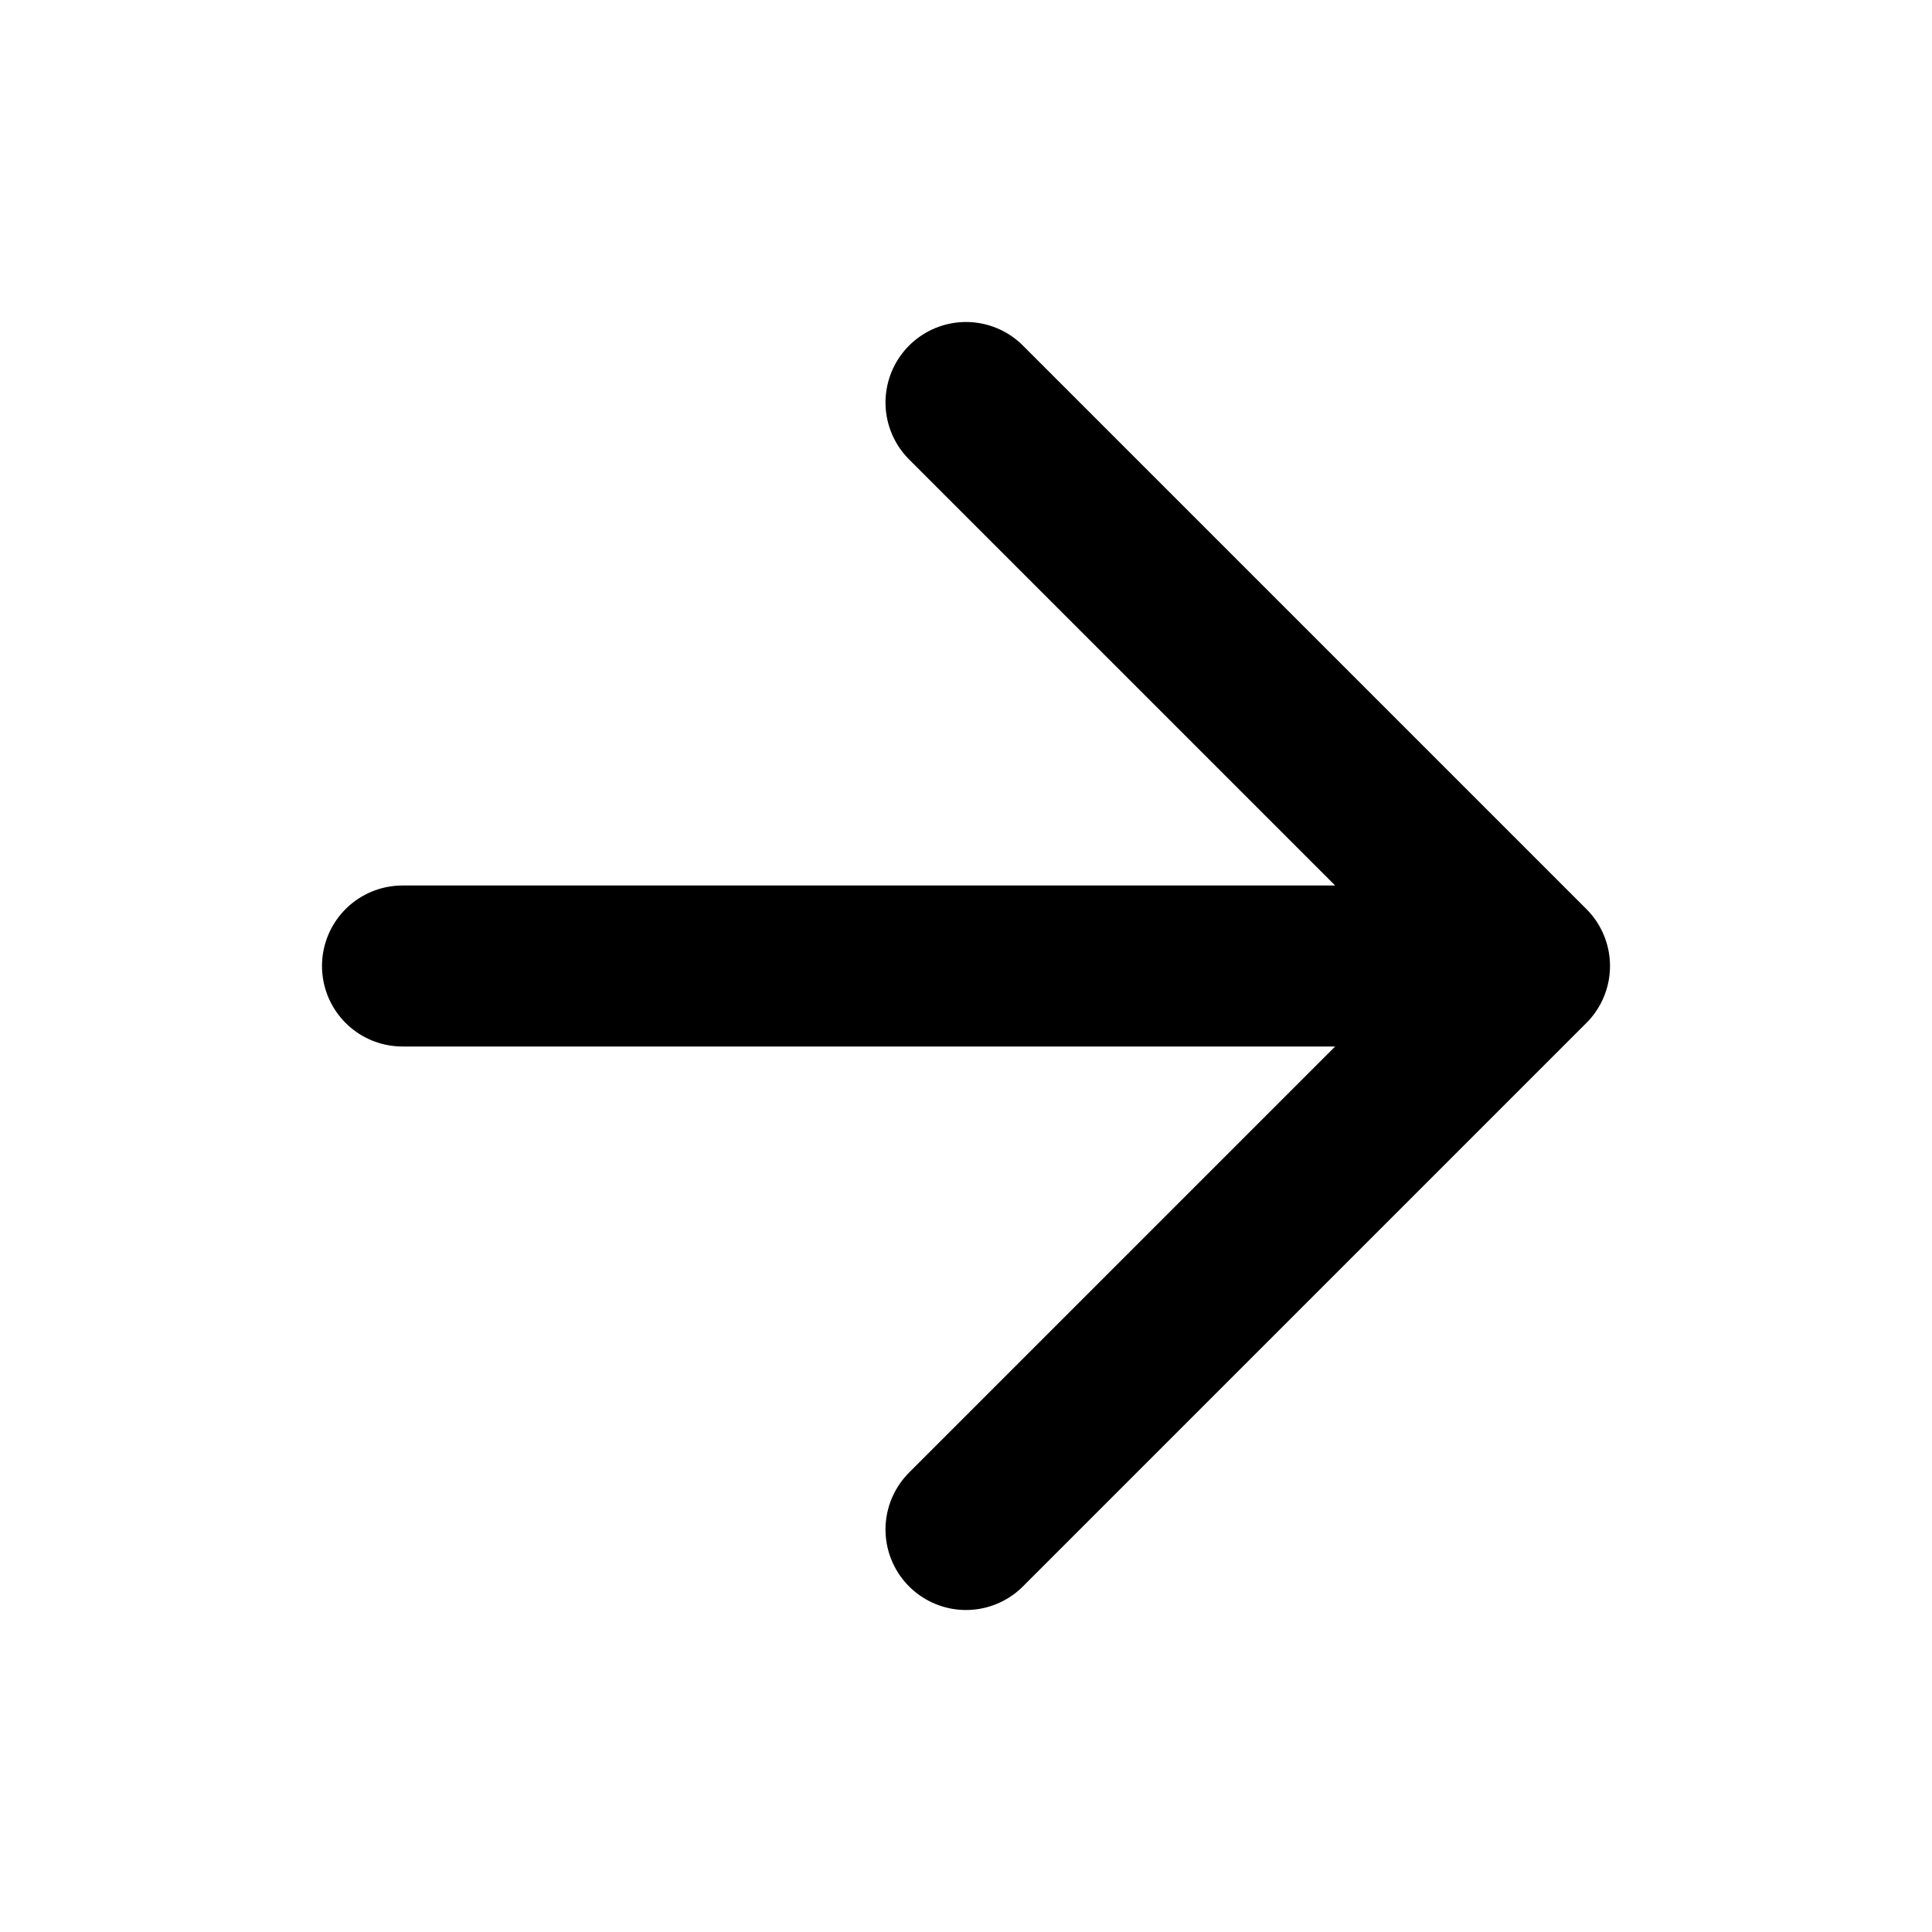
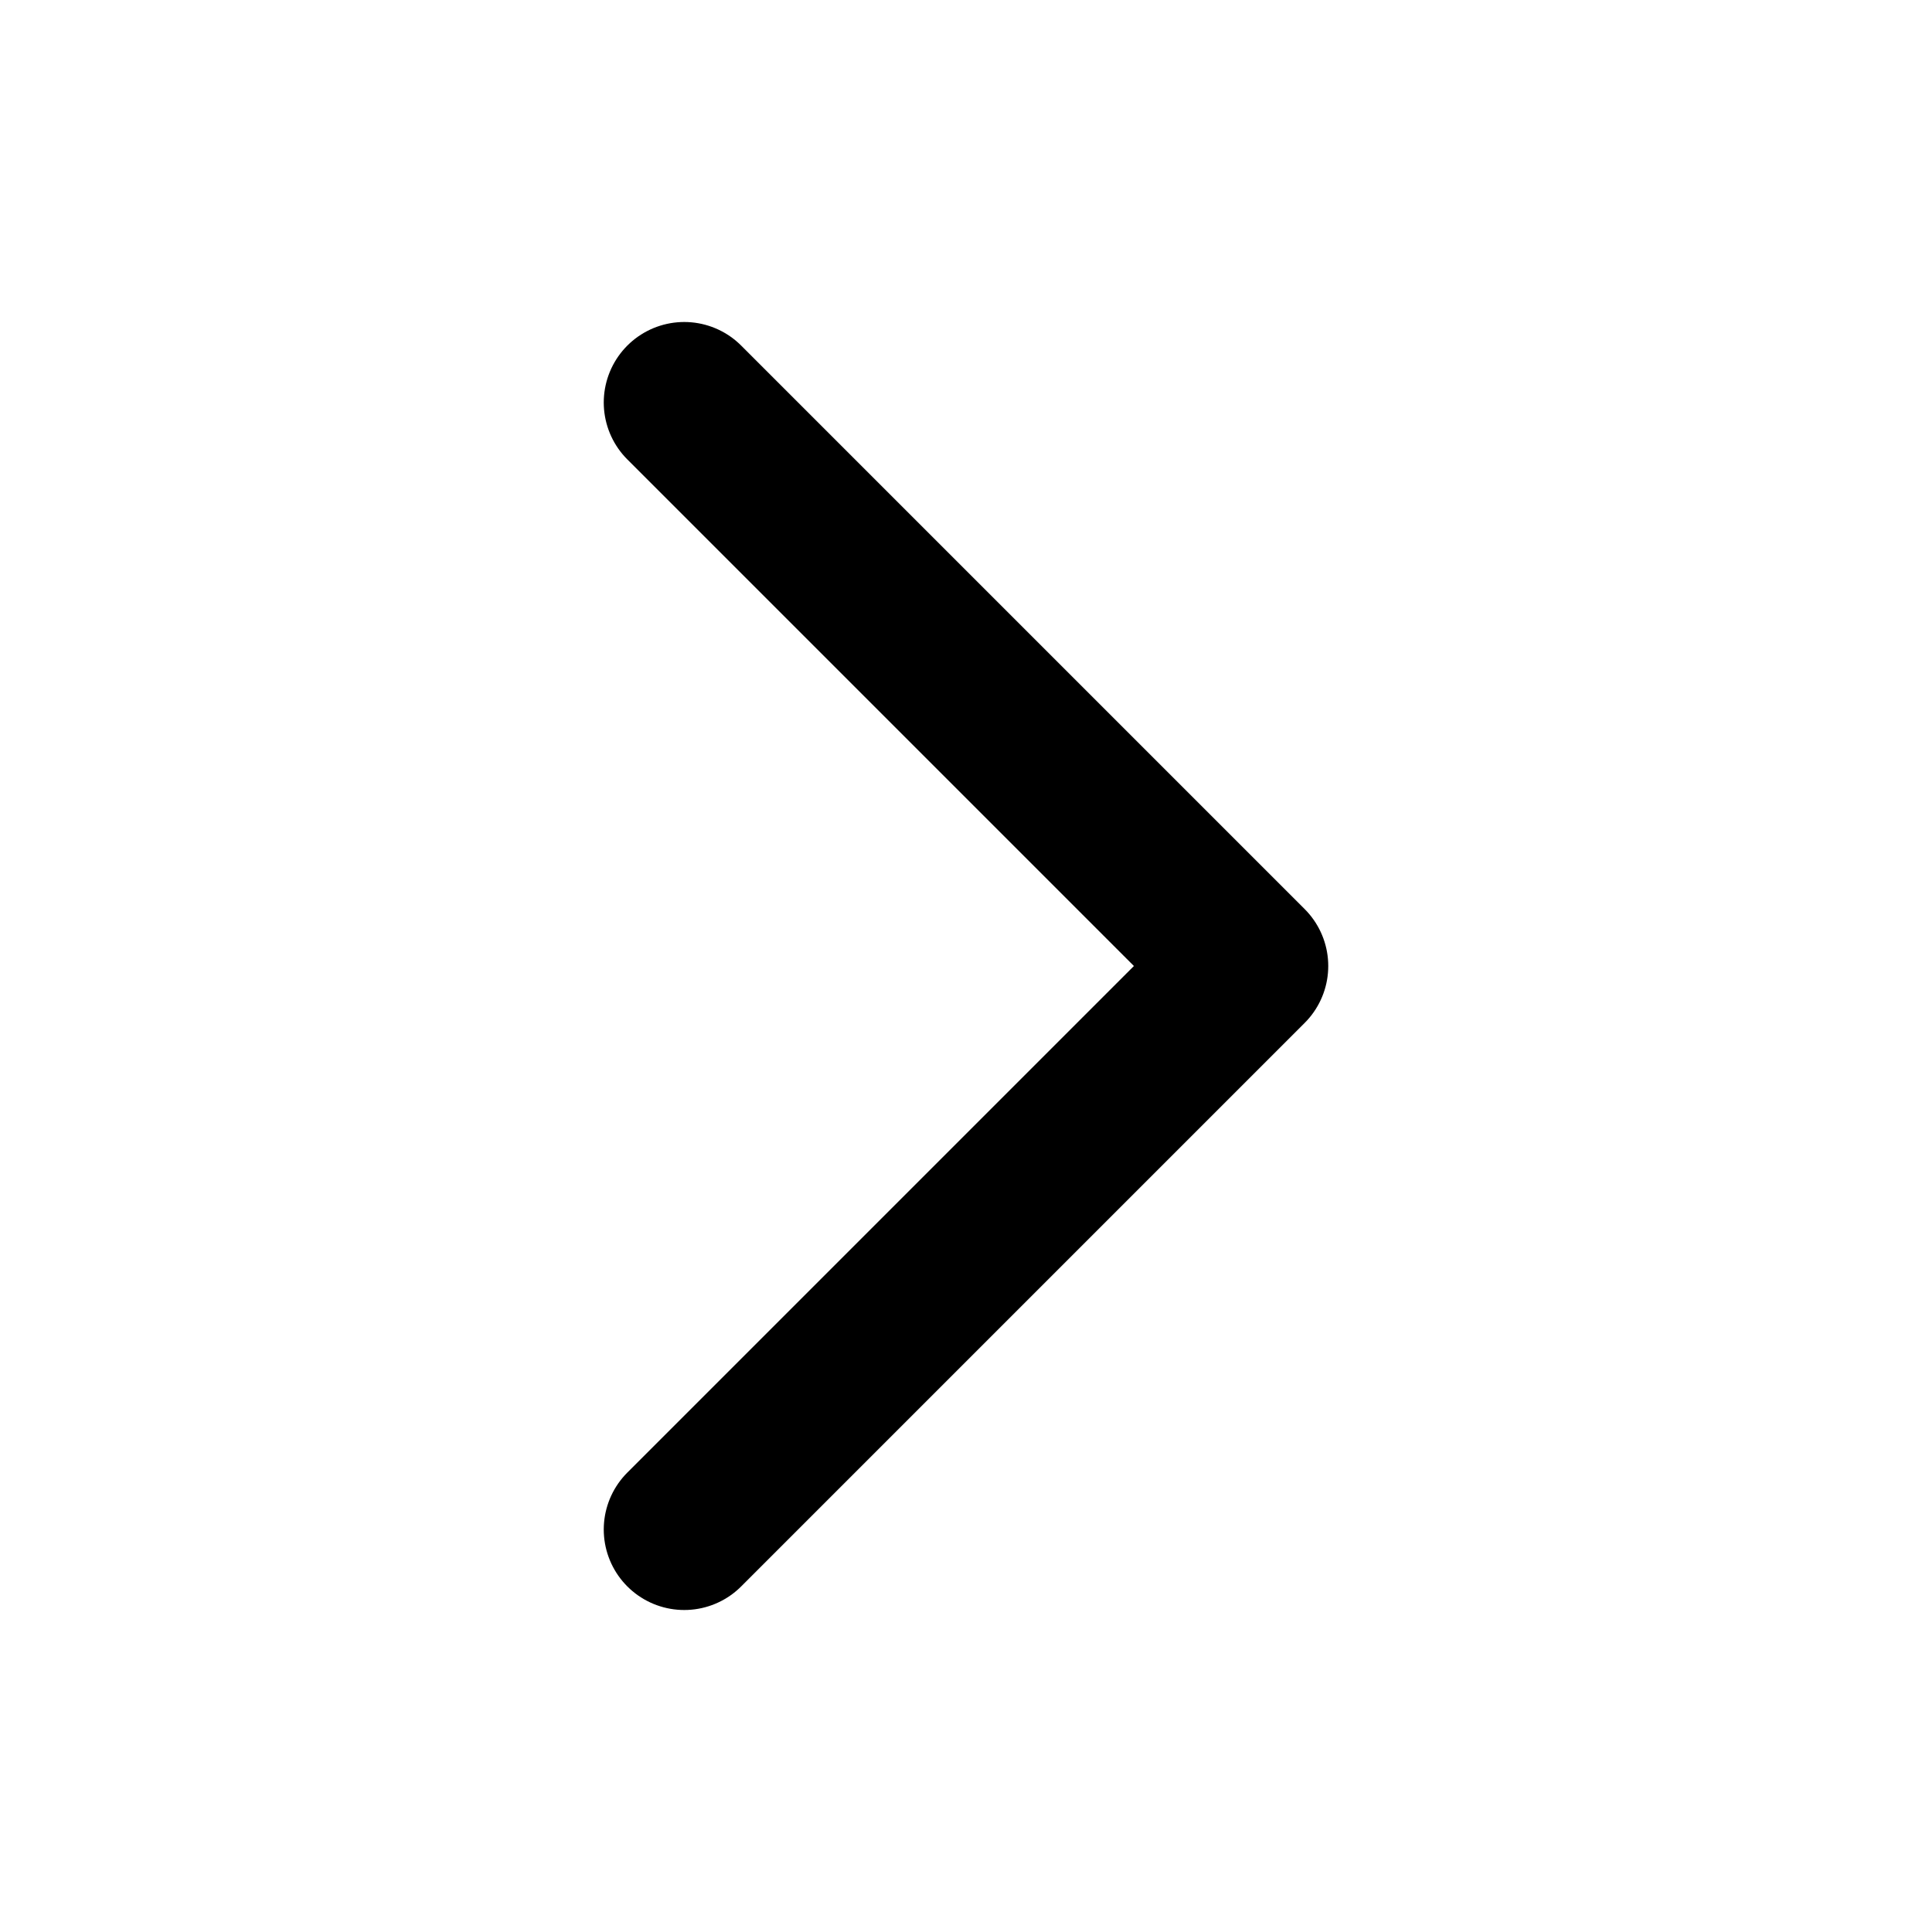
<svg xmlns="http://www.w3.org/2000/svg" width="96" height="96" viewBox="0 0 24 24" fill="none" stroke="#000" stroke-width="2" stroke-linecap="round" stroke-linejoin="round">
-   <path d="M5 12L19 12 M12 5L19 12L12 19" />
+   <path d="M8.5 5L15.5 12L8.5 19" />
</svg>
